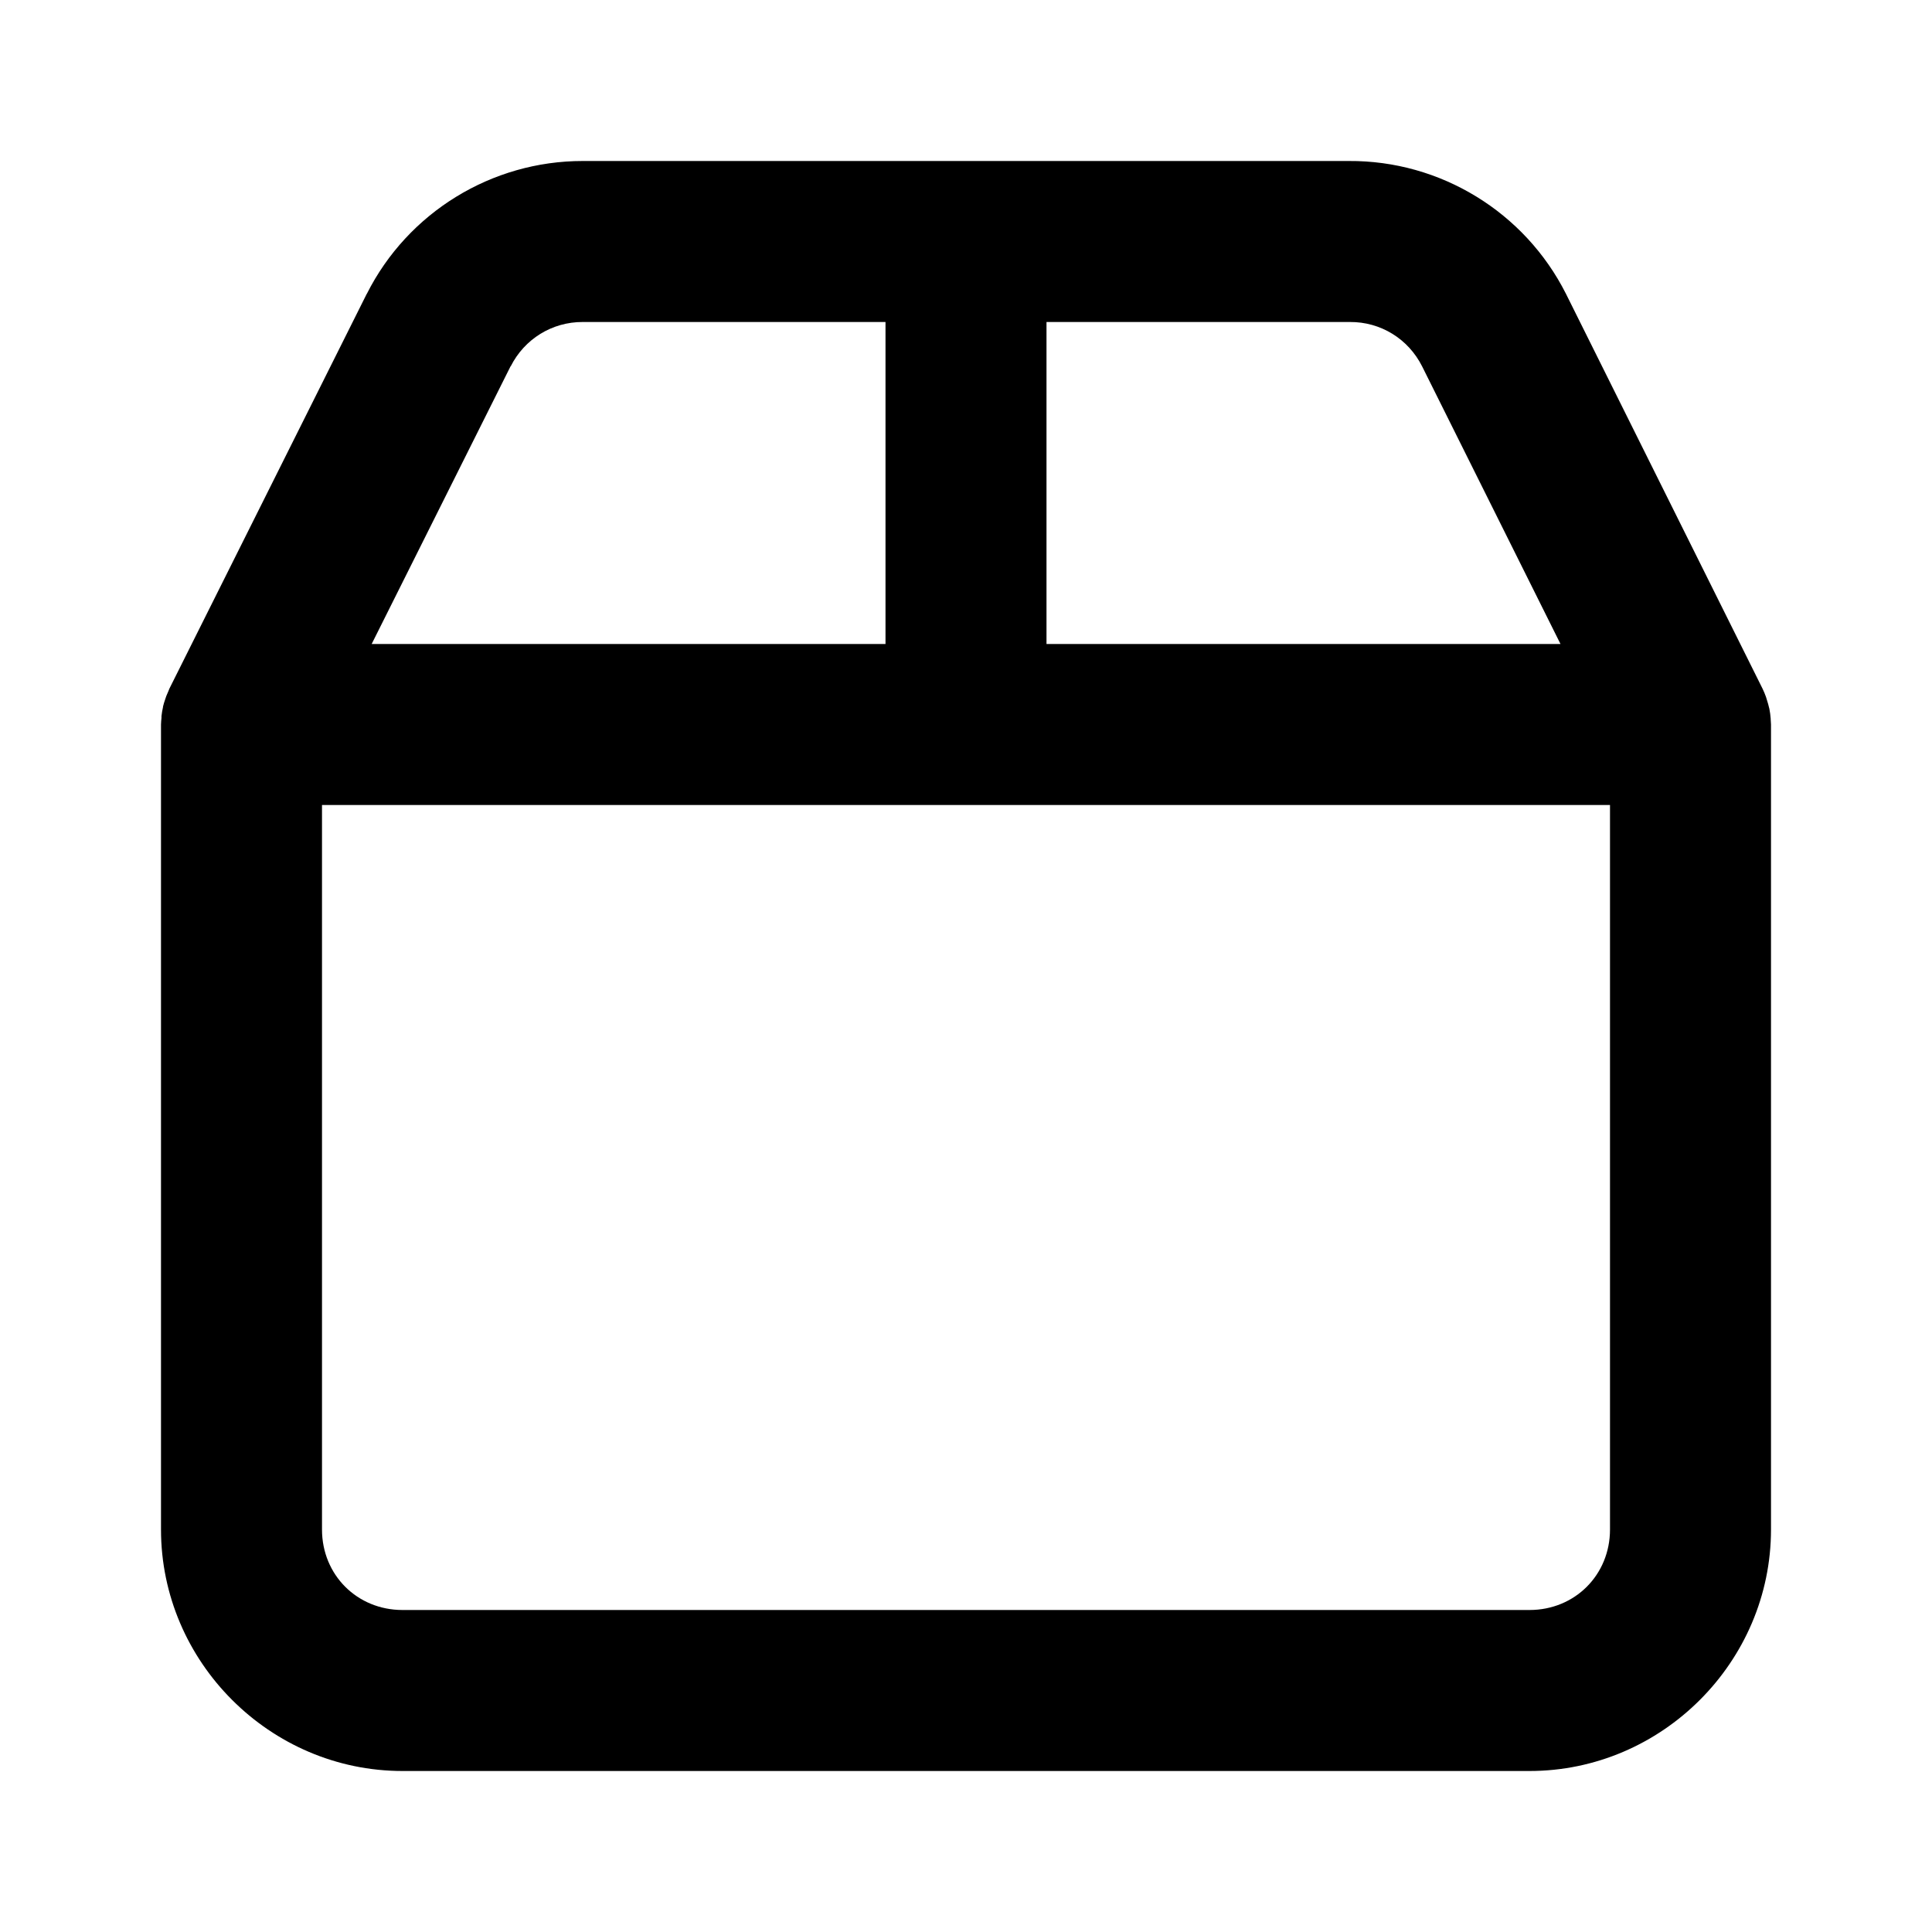
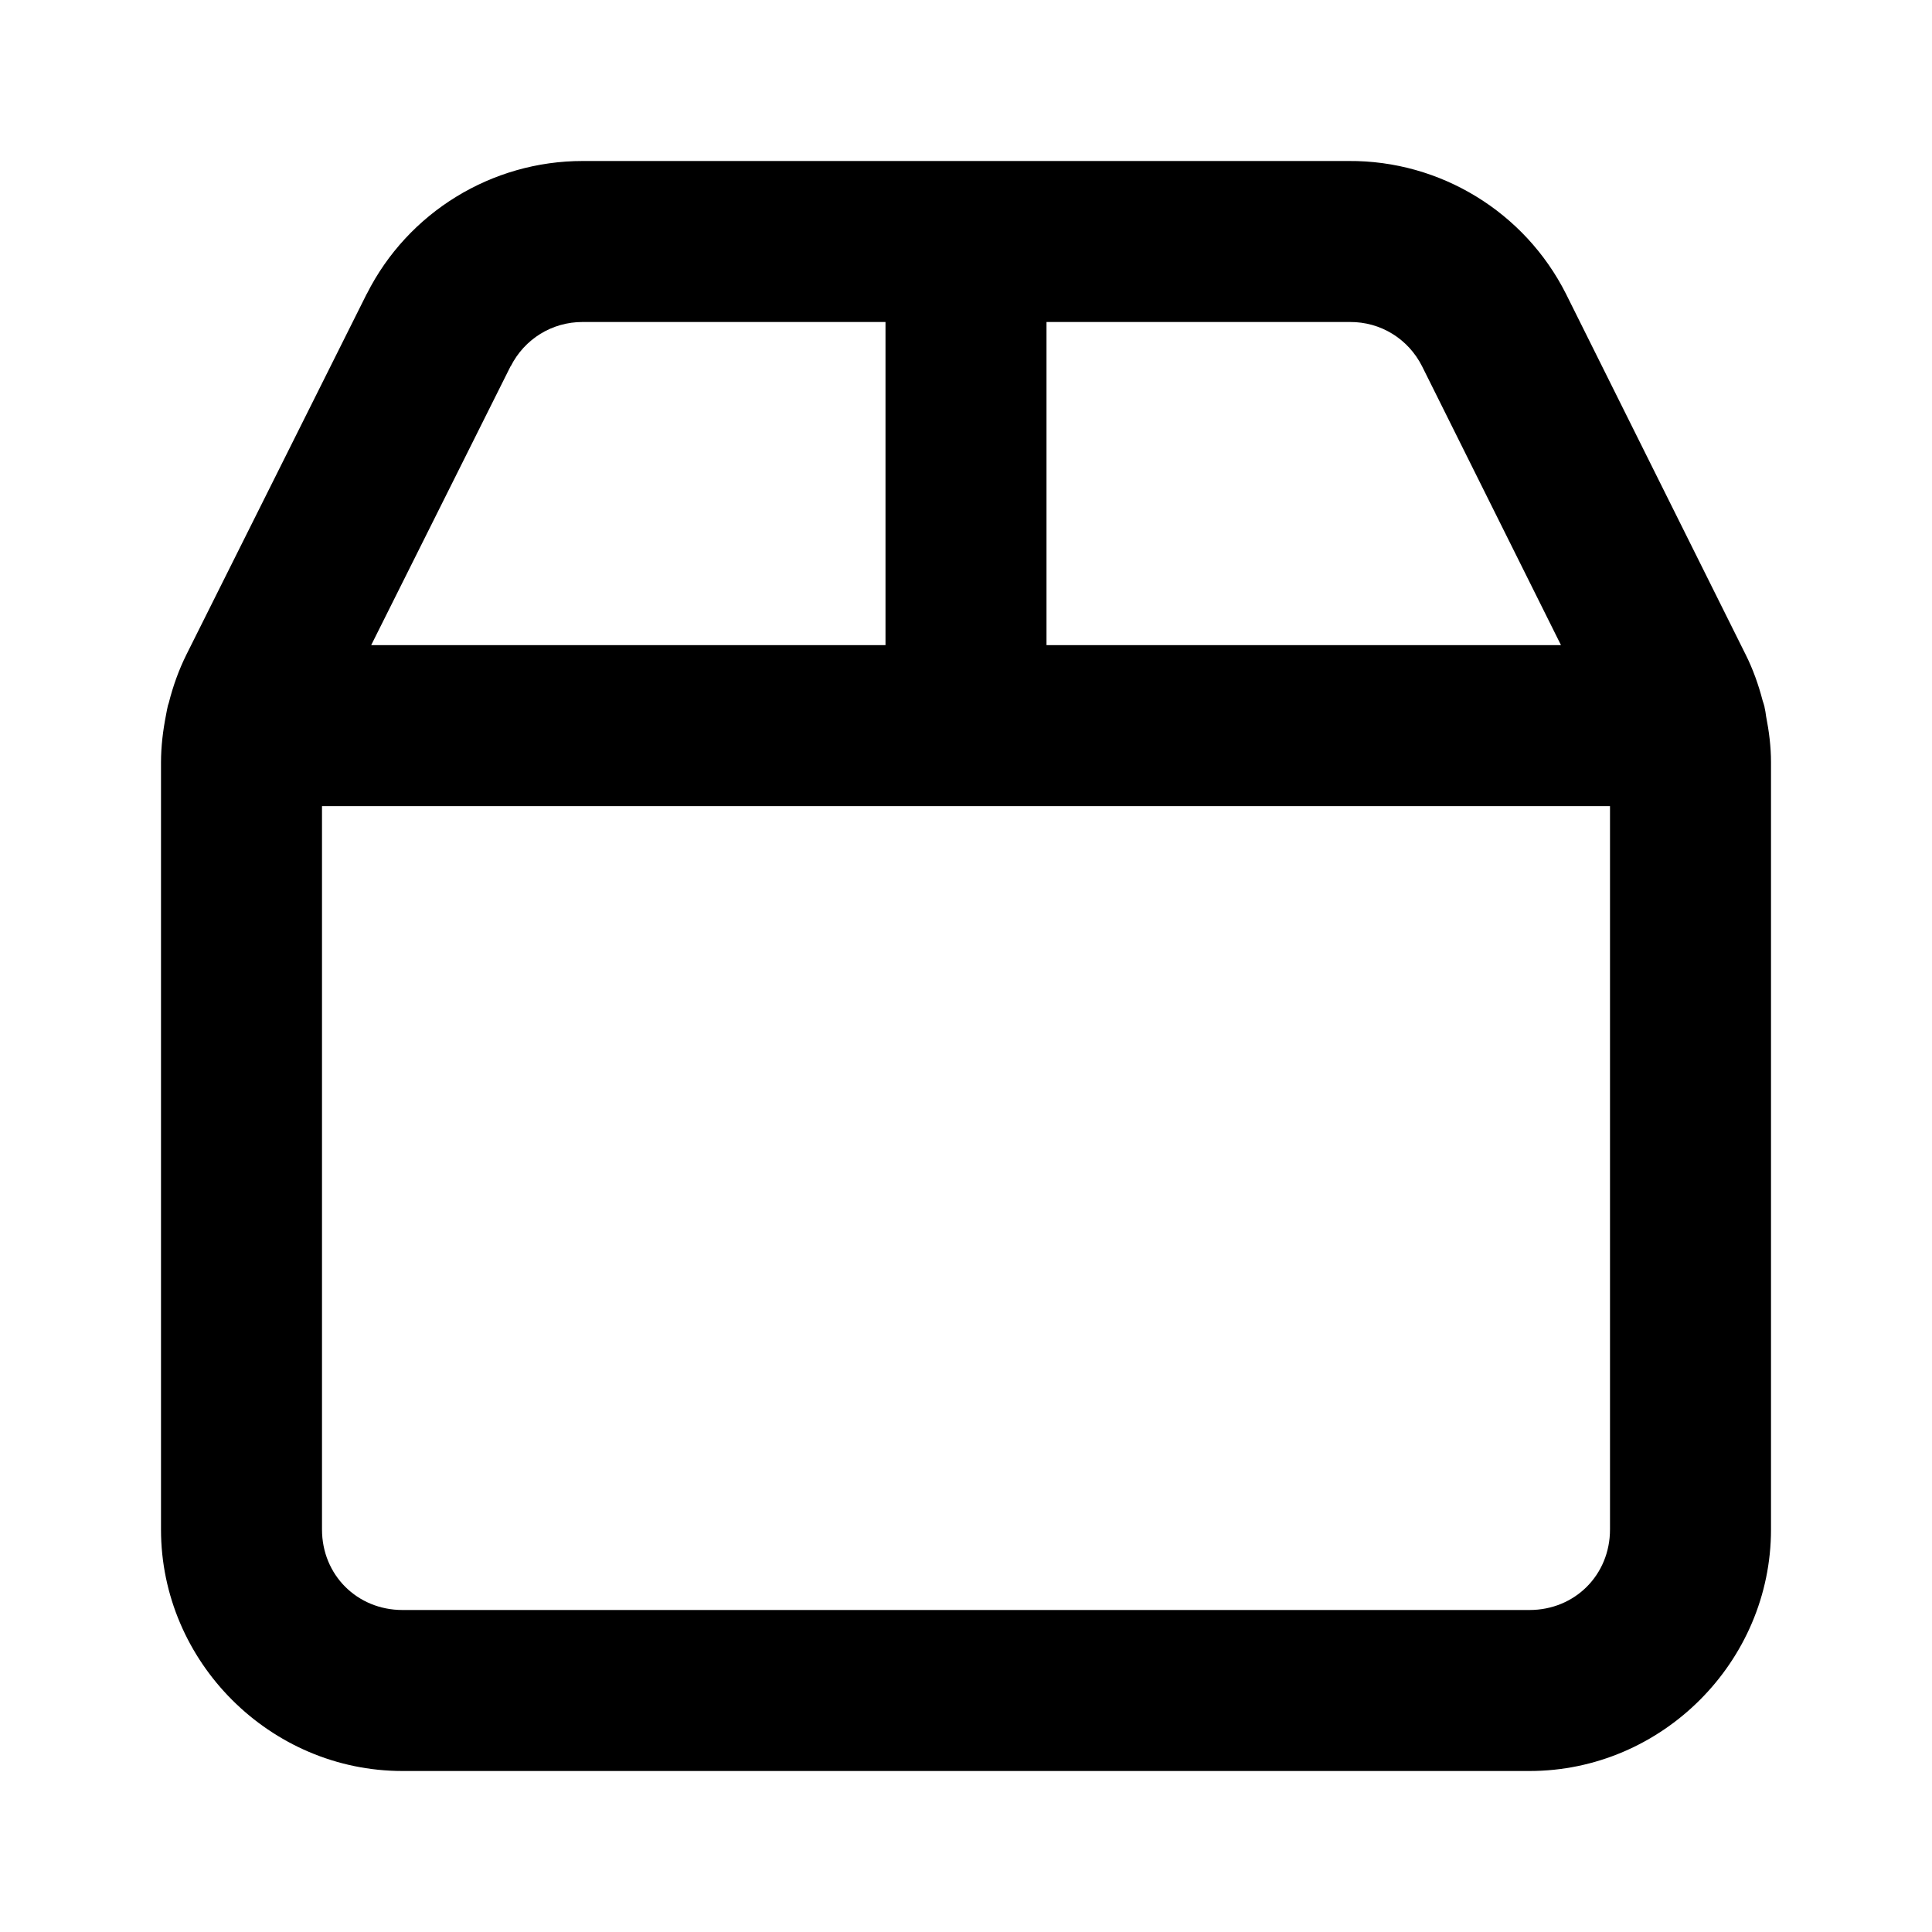
<svg xmlns="http://www.w3.org/2000/svg" width="24" height="24" viewBox="0 0 24 24" fill="currentColor" tags="box,container,storage,sealed,packed,unopened,undelivered,archive,zip" categories="files,development">
-   <path d="M 7.24 2 C 6.108 1.999 5.066 2.639 4.557 3.65 A 1 1 0 0 0 4.555 3.652 L 2.105 8.553 A 1 1 0 0 0 2.09 8.59 A 1 1 0 0 0 2.066 8.646 A 1 1 0 0 0 2.053 8.684 A 1 1 0 0 0 2.025 8.777 A 1 1 0 0 0 2.025 8.779 A 1 1 0 0 0 2.025 8.783 A 1 1 0 0 0 2.006 8.896 A 1 1 0 0 0 2.006 8.898 A 1 1 0 0 0 2.006 8.918 A 1 1 0 0 0 2 9 A 1 1 0 0 0 2 9.018 L 2 19 C 2 20.645 3.355 22 5 22 L 19 22 C 20.645 22 22 20.645 22 19 L 22 9 A 1 1 0 0 0 21.996 8.932 A 1 1 0 0 0 21.996 8.926 A 1 1 0 0 0 21.979 8.801 A 1 1 0 0 0 21.977 8.795 A 1 1 0 0 0 21.951 8.701 A 1 1 0 0 0 21.938 8.658 A 1 1 0 0 0 21.895 8.555 L 19.455 3.654 A 1 1 0 0 0 19.453 3.65 C 18.941 2.634 17.892 1.992 16.754 2 L 12 2 L 7.242 2 L 7.24 2 z M 7.238 4 A 1 1 0 0 0 7.24 4 L 11 4 L 11 8 L 4.617 8 L 6.344 4.547 L 6.344 4.551 C 6.515 4.211 6.858 3.999 7.238 4 z M 13 4 L 16.76 4 A 1 1 0 0 0 16.768 4 C 17.15 3.997 17.494 4.209 17.666 4.551 L 19.385 8 L 13 8 L 13 4 z M 4 10 L 12 10 L 20 10 L 20 19 C 20 19.564 19.564 20 19 20 L 5 20 C 4.436 20 4 19.564 4 19 L 4 10 z " />
+   <path d="M 7.24 2 C 6.108 1.999 5.066 2.639 4.557 3.65 A 1 1 0 0 0 4.555 3.652 L 2.316 8.131 C 2.22 8.324 2.148 8.527 2.096 8.734 A 1 1 0 0 0 2.086 8.764 C 2.076 8.803 2.07 8.843 2.062 8.883 C 2.024 9.077 2 9.274 2 9.473 L 2 19 C 2 20.645 3.355 22 5 22 L 19 22 C 20.645 22 22 20.645 22 19 L 22 9.471 A 1 1 0 0 0 22 9.469 C 22 9.276 21.976 9.086 21.939 8.898 A 1 1 0 0 0 21.92 8.787 A 1 1 0 0 0 21.92 8.783 A 1 1 0 0 0 21.896 8.703 C 21.845 8.507 21.777 8.315 21.686 8.133 L 19.455 3.654 A 1 1 0 0 0 19.453 3.65 C 18.941 2.634 17.892 1.992 16.754 2 L 7.242 2 L 7.24 2 z M 7.238 4 A 1 1 0 0 0 7.24 4 L 11 4 L 11 8.014 L 4.611 8.014 L 6.344 4.547 L 6.344 4.551 C 6.515 4.211 6.858 3.999 7.238 4 z M 13 4 L 16.76 4 A 1 1 0 0 0 16.768 4 C 17.15 3.997 17.494 4.209 17.666 4.551 L 19.391 8.014 L 13 8.014 L 13 4 z M 4 10.014 L 20 10.014 L 20 19 C 20 19.564 19.564 20 19 20 L 5 20 C 4.436 20 4 19.564 4 19 L 4 10.014 z " />
</svg>
